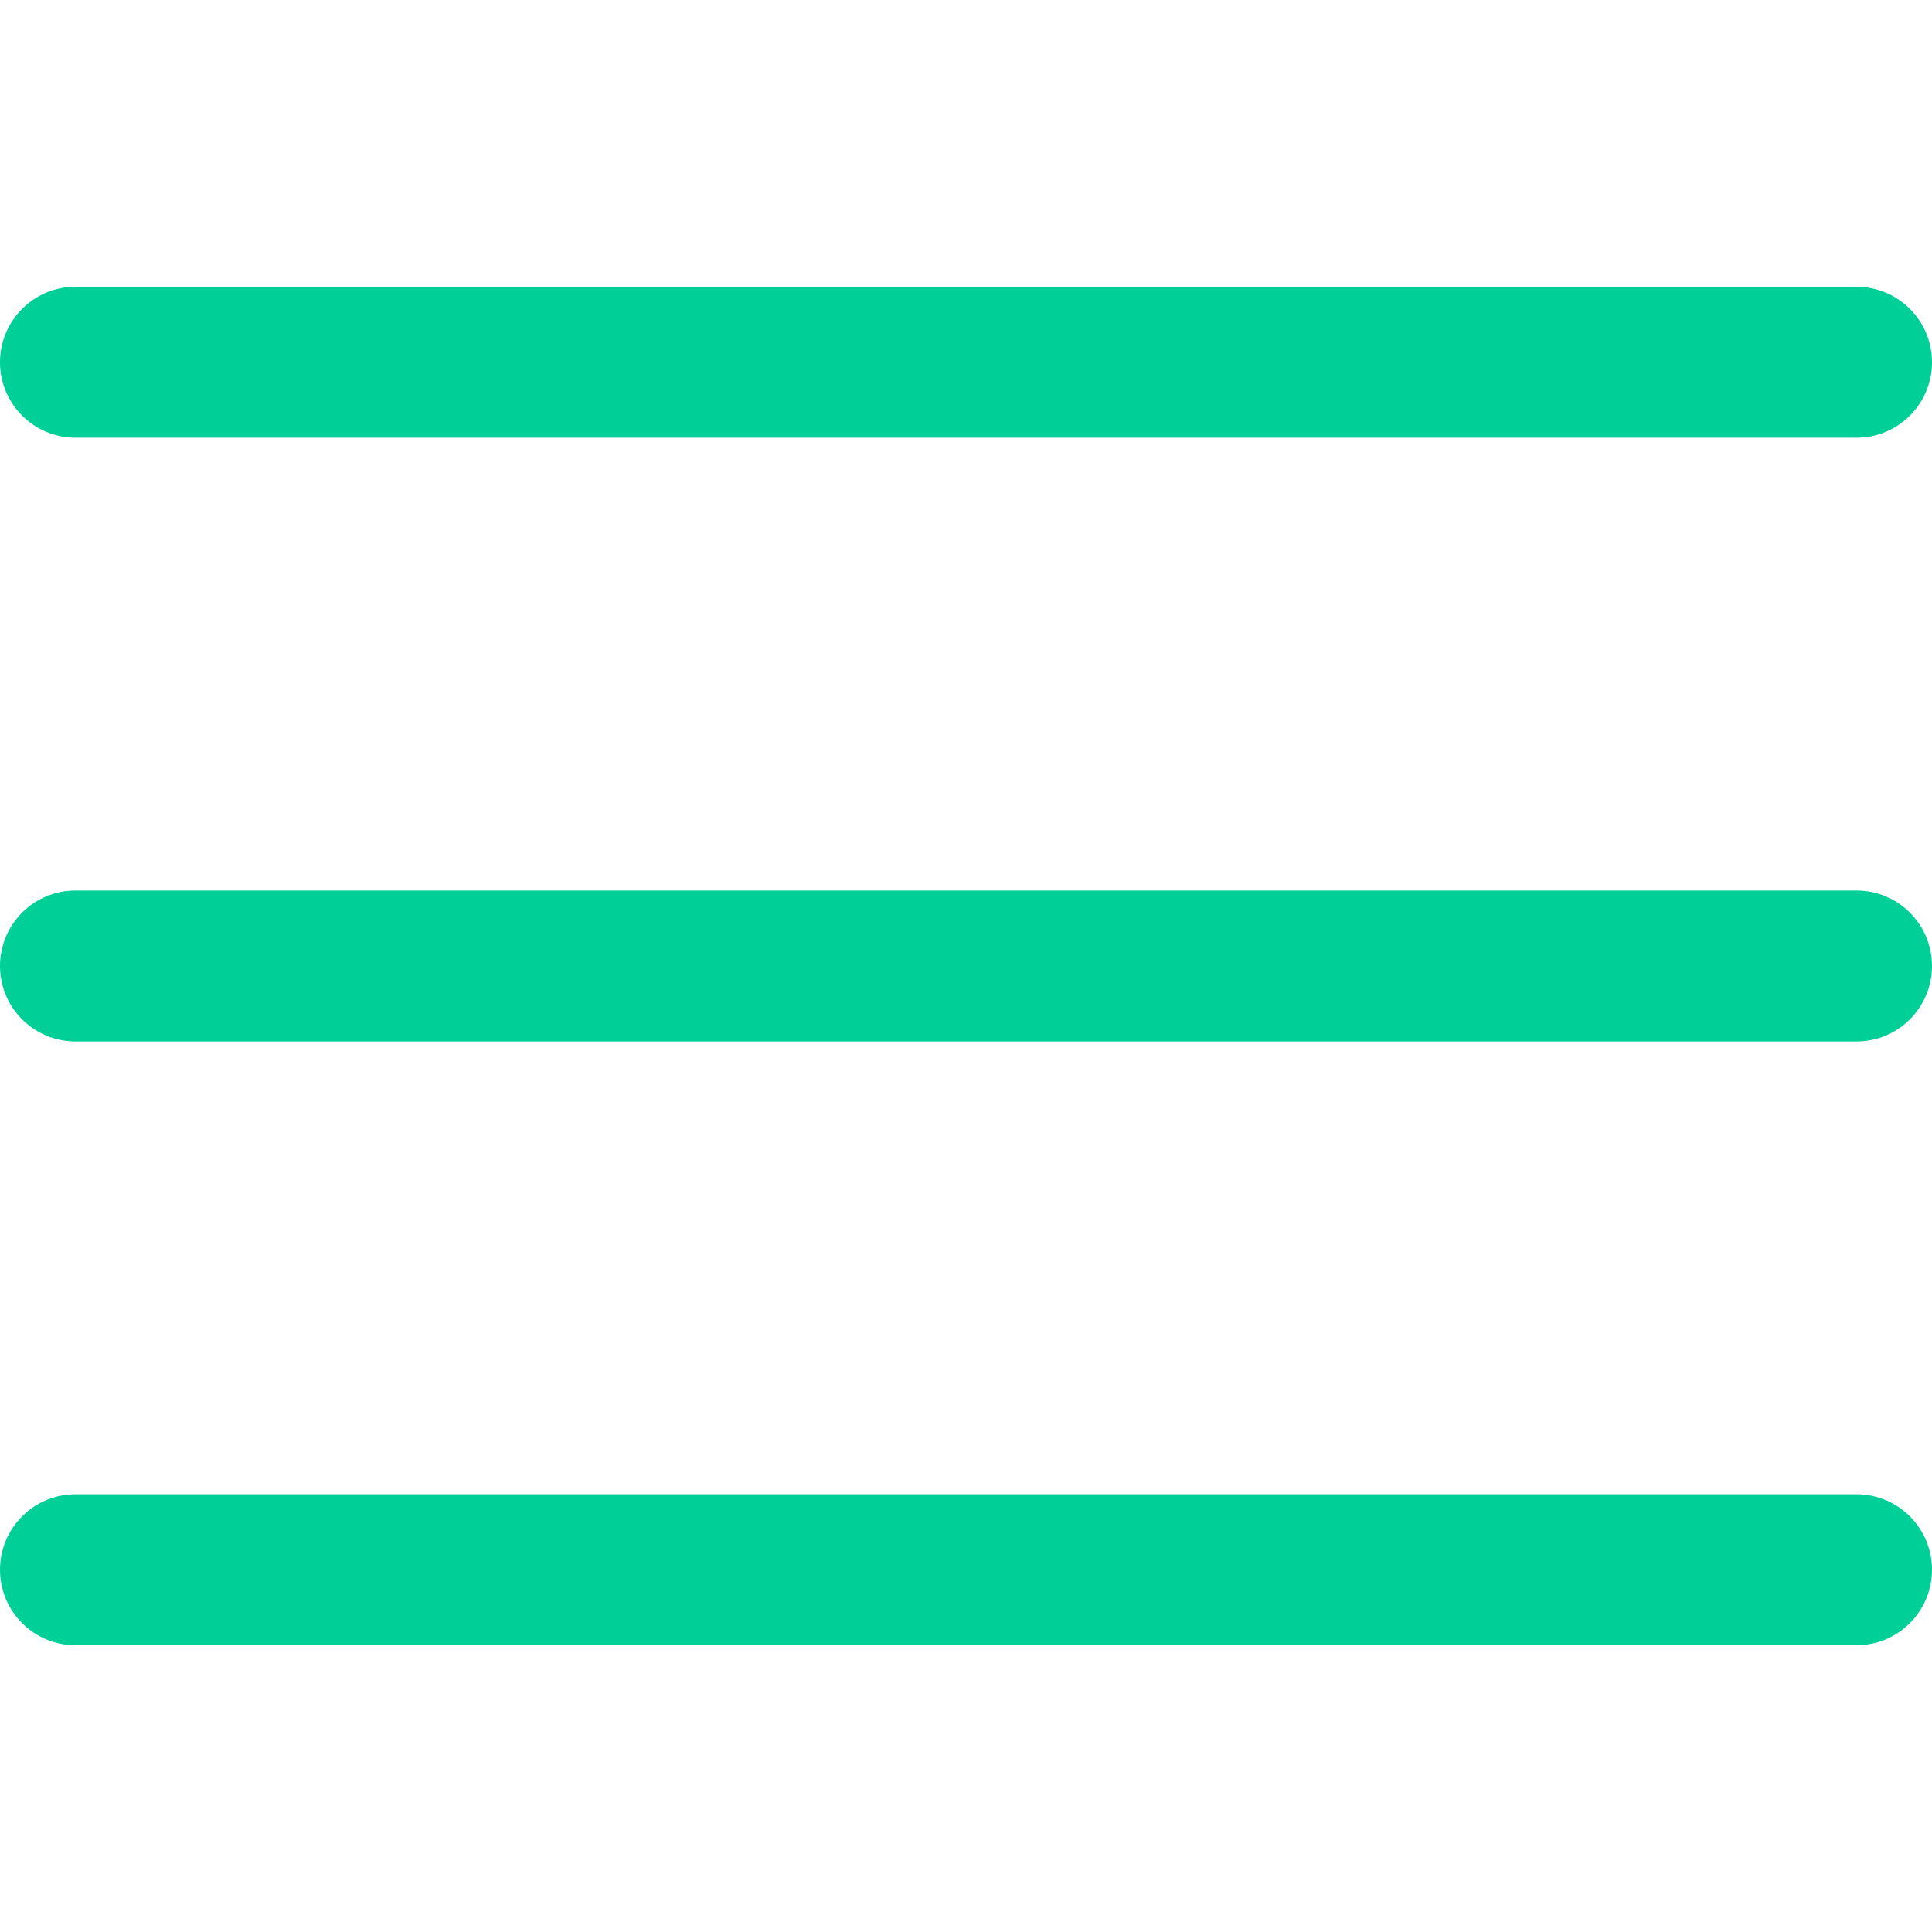
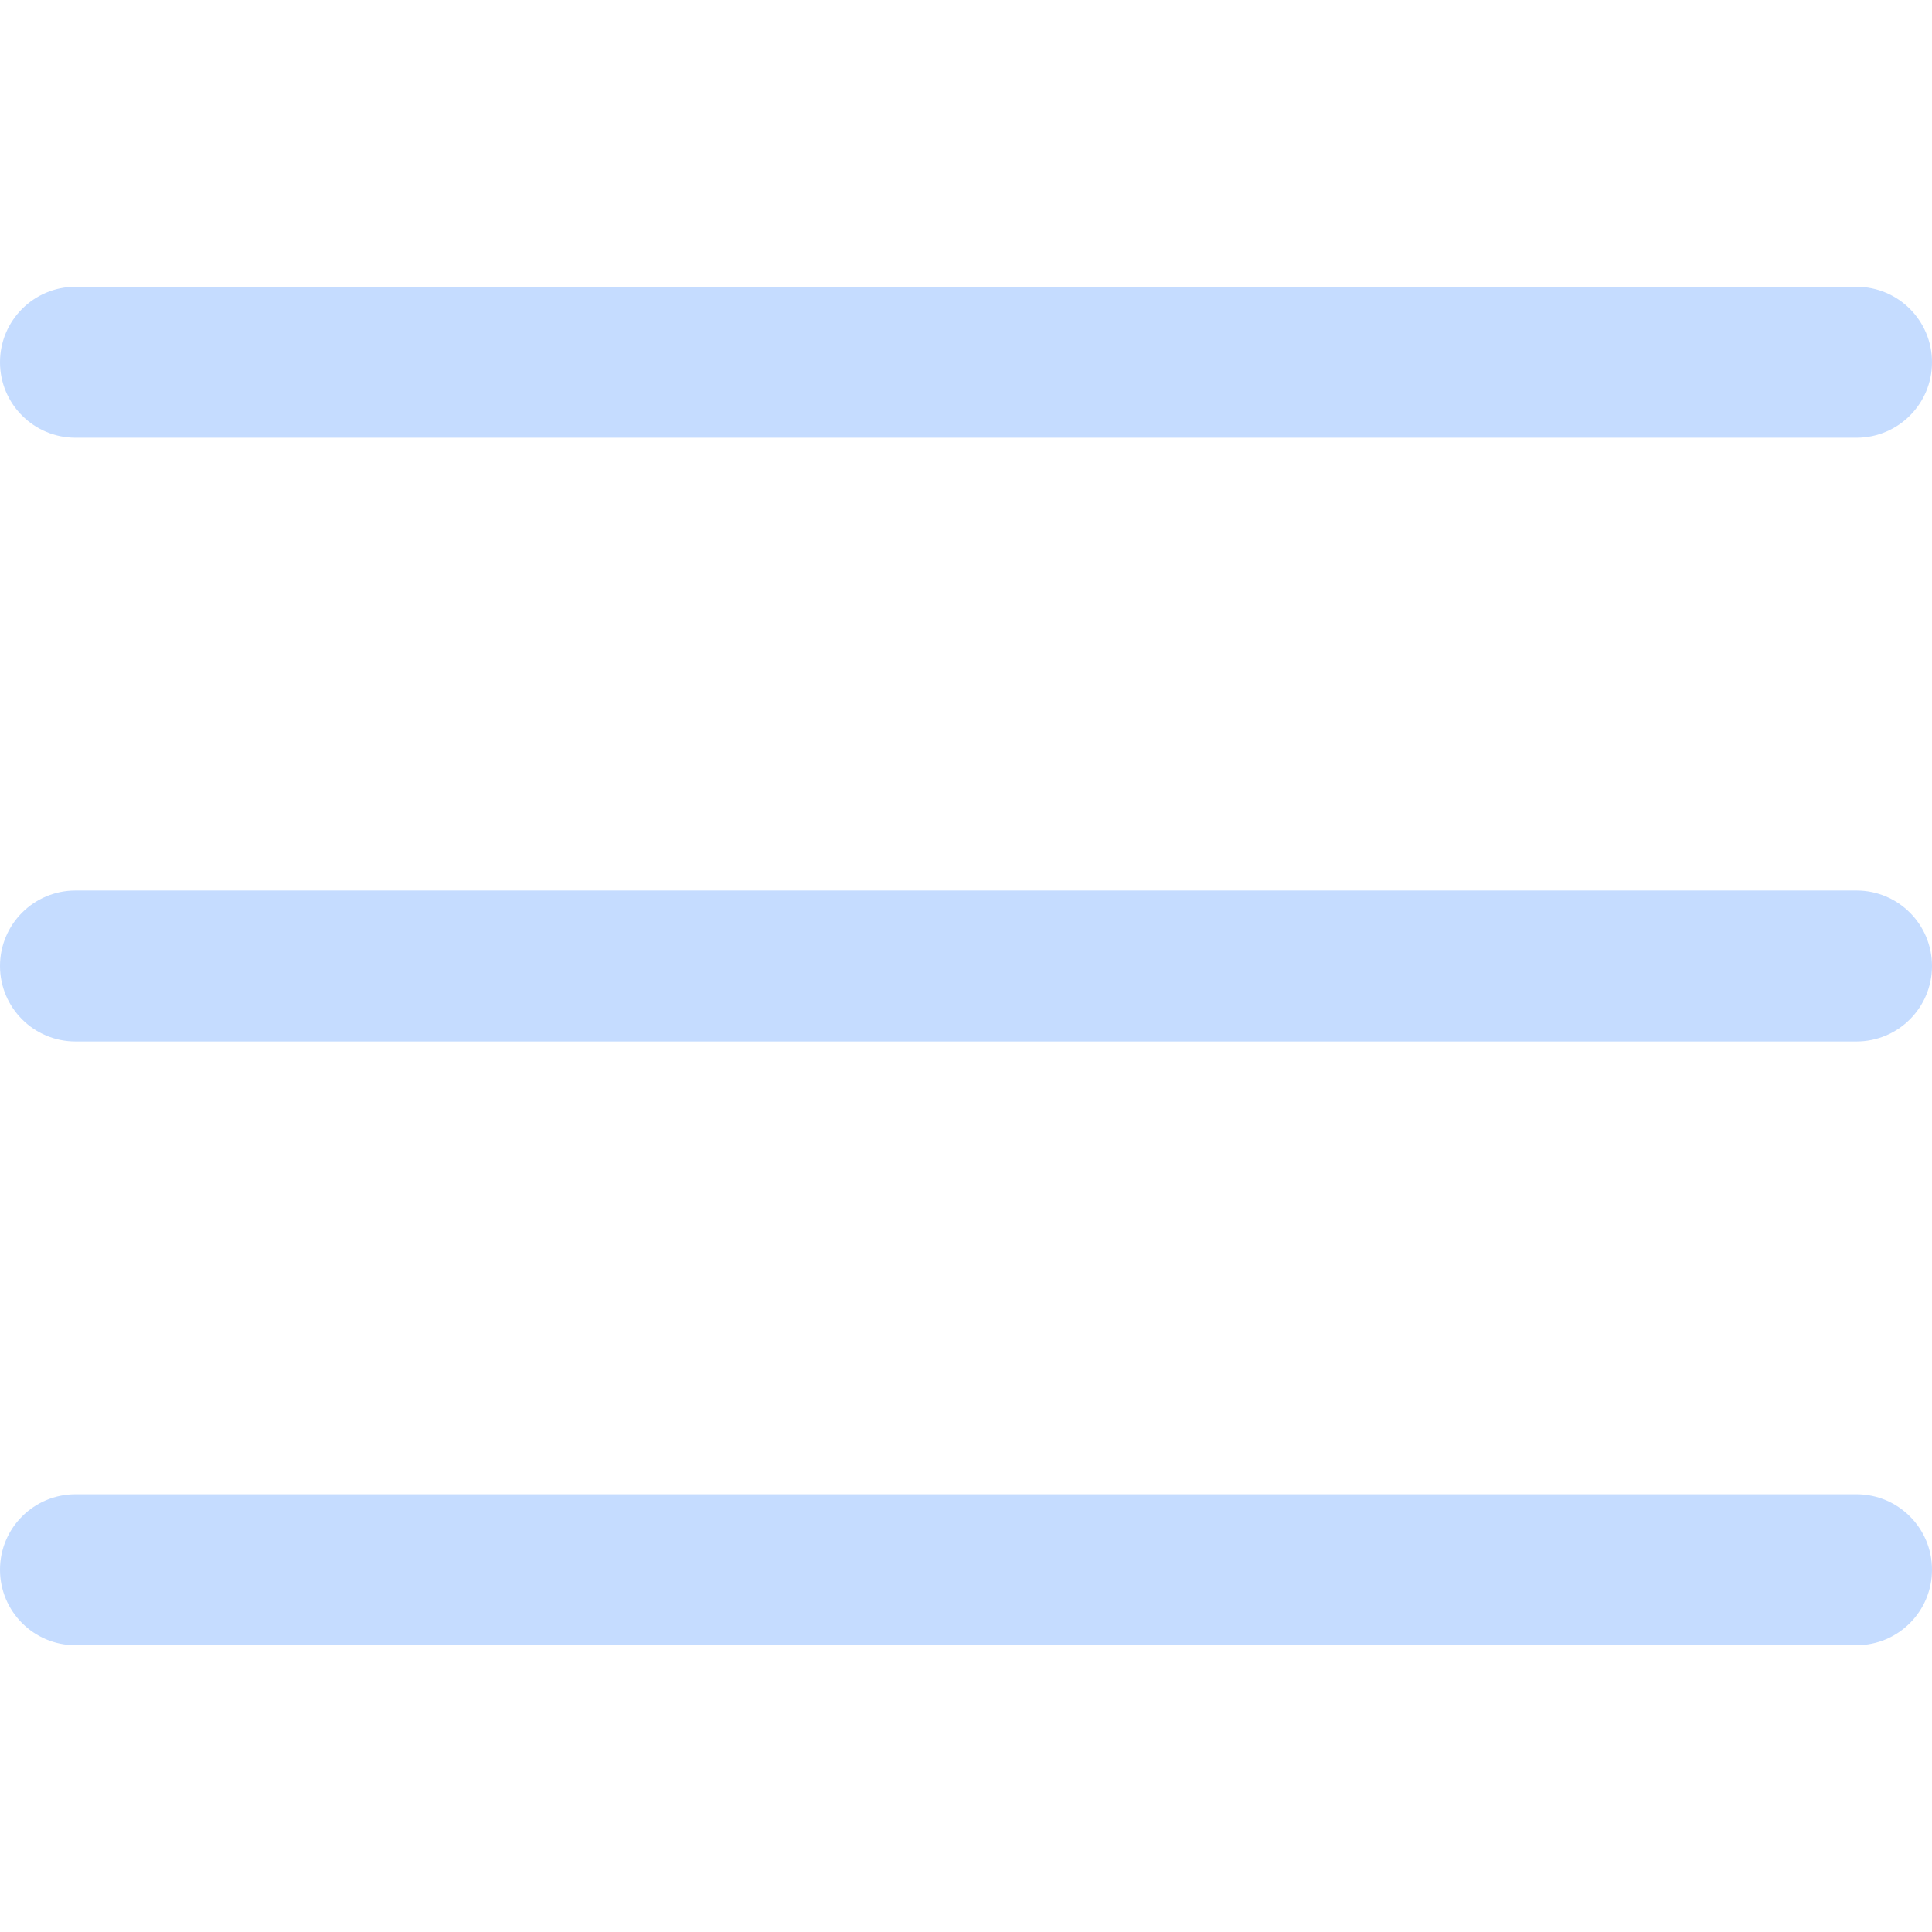
- <svg xmlns="http://www.w3.org/2000/svg" version="1.1" id="Capa_1" fill="#00d097" x="0px" y="0px" viewBox="0 0 512 512" style="enable-background:new 0 0 512 512;" xml:space="preserve">
+ <svg xmlns="http://www.w3.org/2000/svg" version="1.1" id="Capa_1" fill="#c5dcff" x="0px" y="0px" viewBox="0 0 512 512" style="enable-background:new 0 0 512 512;" xml:space="preserve">
  <g>
    <g>
      <path d="M492,236H20c-11.046,0-20,8.954-20,20c0,11.046,8.954,20,20,20h472c11.046,0,20-8.954,20-20S503.046,236,492,236z" />
    </g>
  </g>
  <g>
    <g>
      <path d="M492,76H20C8.954,76,0,84.954,0,96s8.954,20,20,20h472c11.046,0,20-8.954,20-20S503.046,76,492,76z" />
    </g>
  </g>
  <g>
    <g>
      <path d="M492,396H20c-11.046,0-20,8.954-20,20c0,11.046,8.954,20,20,20h472c11.046,0,20-8.954,20-20    C512,404.954,503.046,396,492,396z" />
    </g>
  </g>
</svg>
